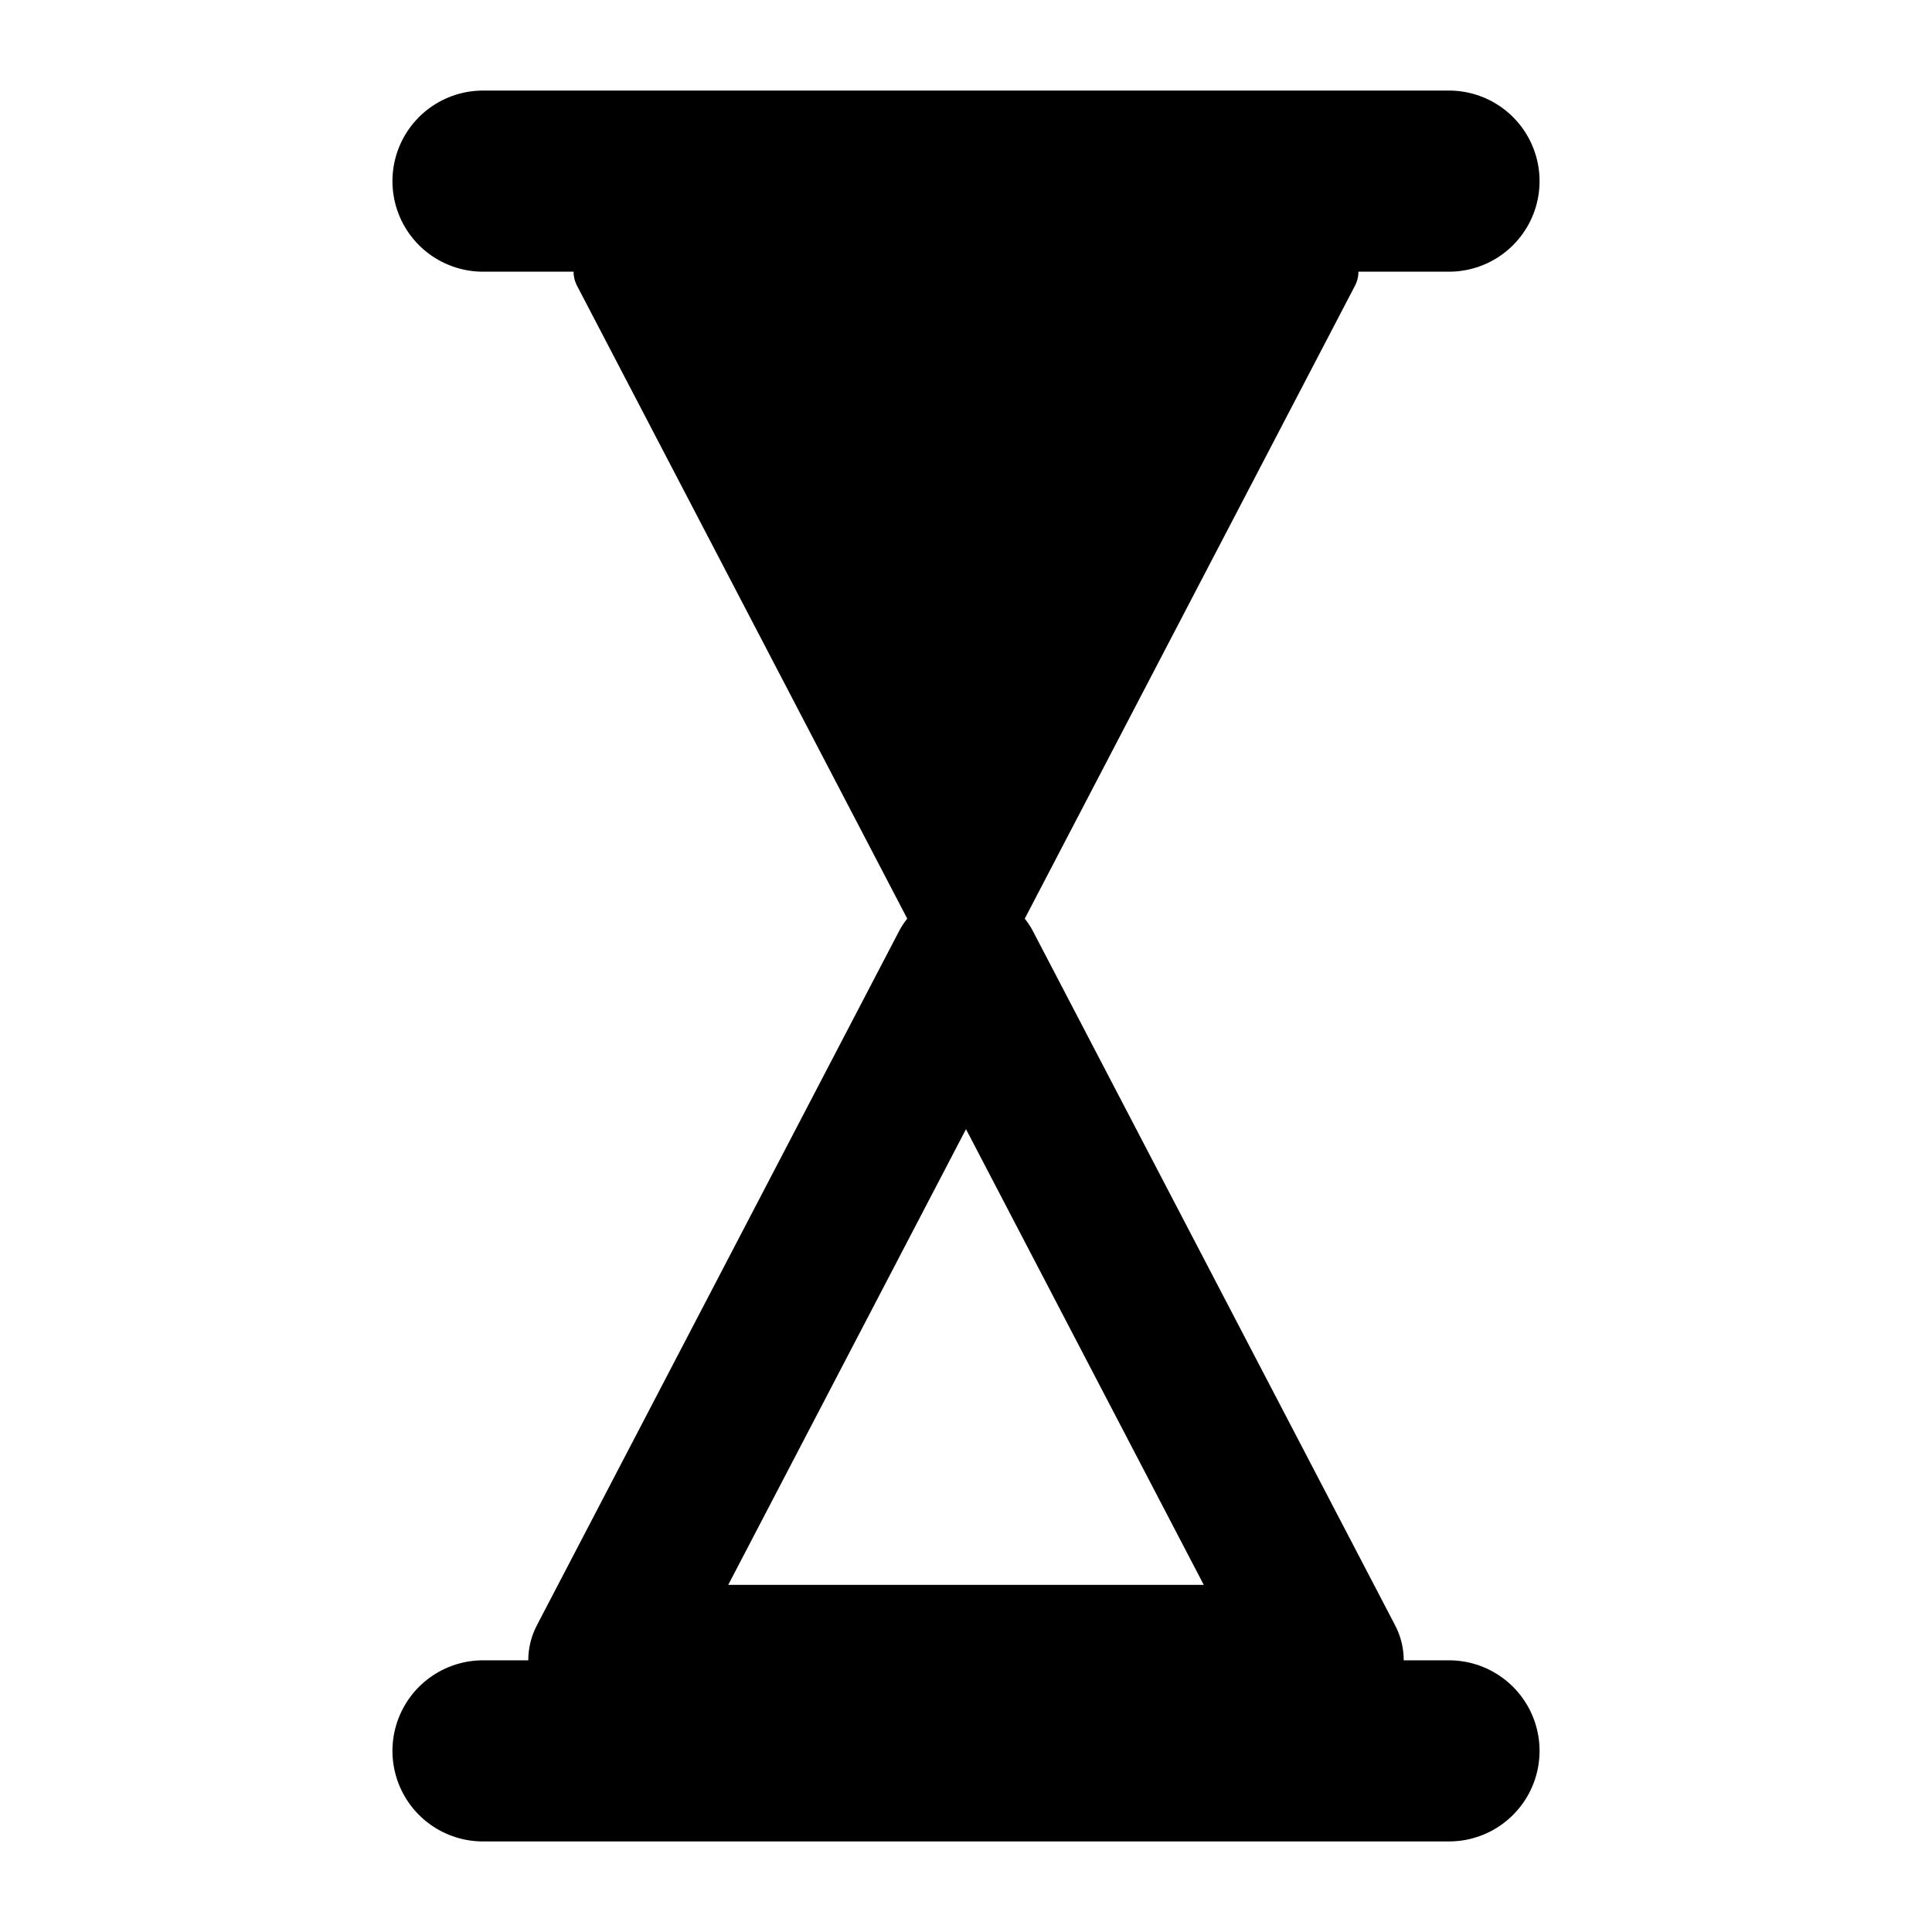
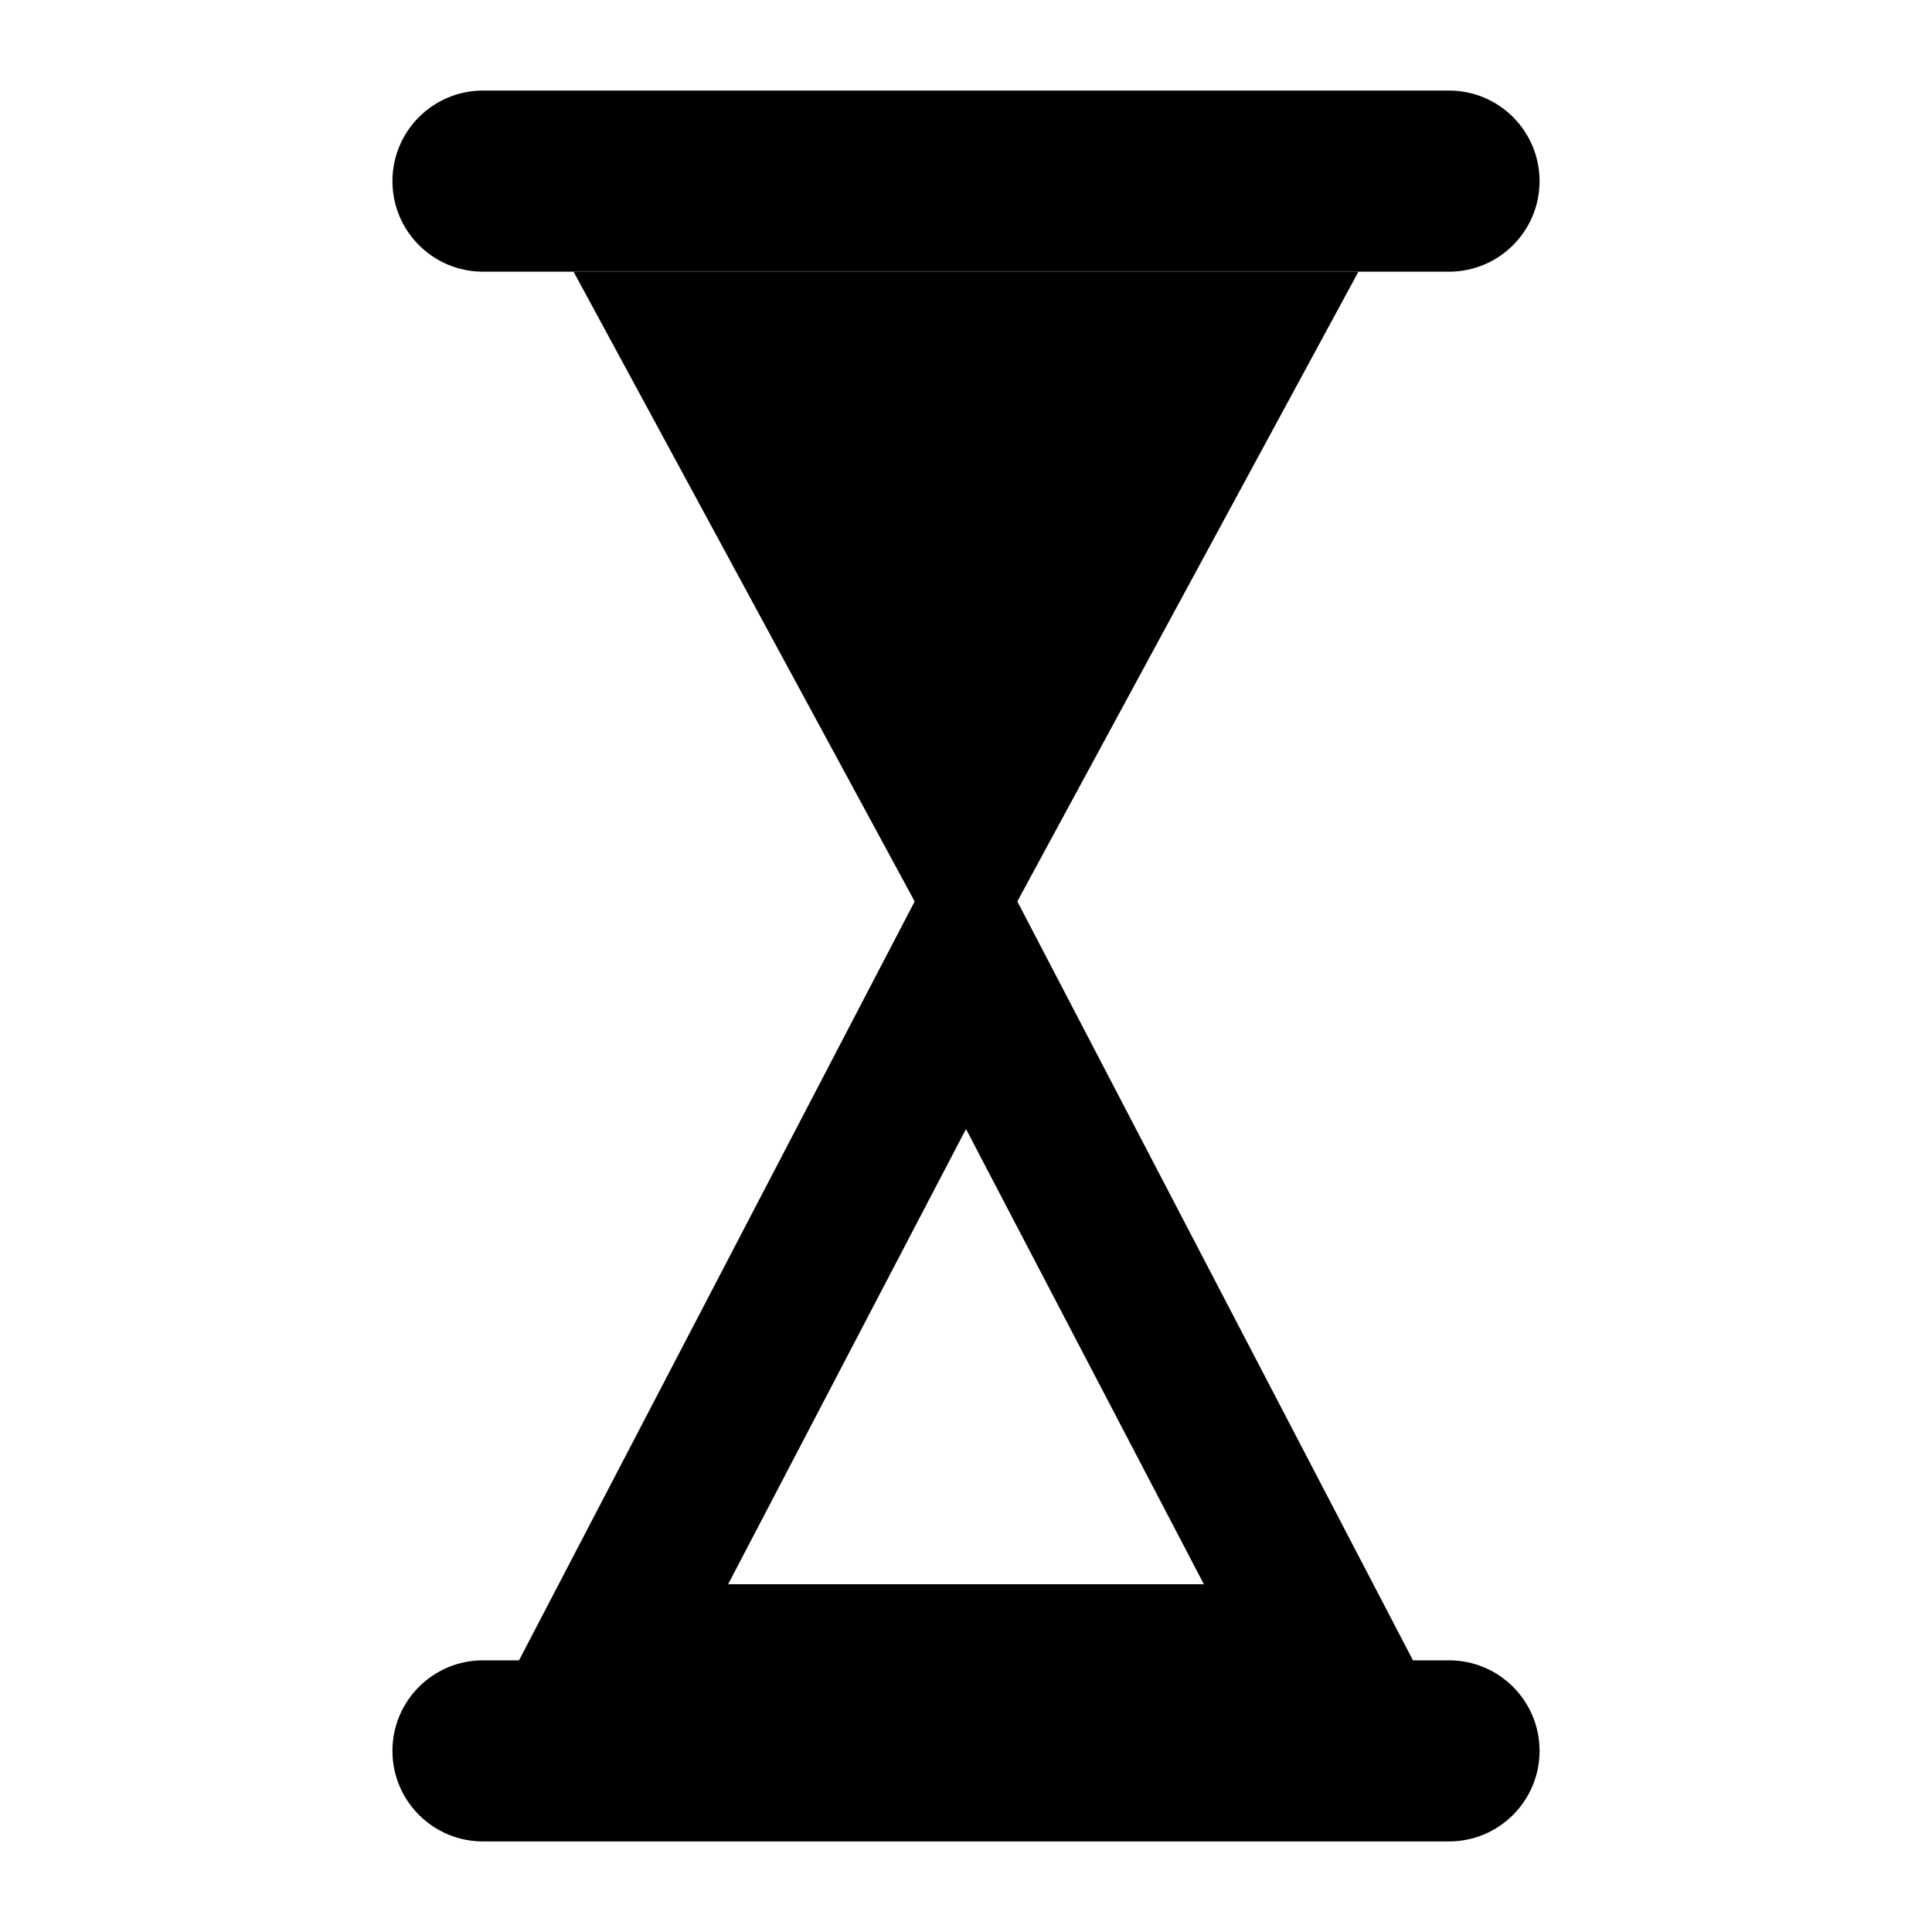
<svg xmlns="http://www.w3.org/2000/svg" width="16" height="16" viewBox="0 0 16 16">
-   <path d="M4 1.5H12M4 14.5H12" fill="none" stroke="#000000" stroke-width="1.5" stroke-linecap="round" />
-   <path d="M5 2.25L11 2.25L8 8Z" fill="#000000" stroke="#000000" stroke-width="0.5" stroke-linejoin="round" />
-   <path d="M5 13.75L11 13.75L8 8Z" fill="none" stroke="#000000" stroke-width="1.25" stroke-linecap="round" stroke-linejoin="round" />
+   <path d="M4 .75H12A.75.75 0 0 1 12 2.25H4A.75.75 0 0 1 4 .75ZM4 13.75H12A.75.75 0 0 1 12 15.25H4A.75.75 0 0 1 4 13.75Z" fill="#000000" />
+   <path d="M4.75 2.25H11.25L8 8.25Z" fill="#000000" />
+   <path fill-rule="evenodd" d="M3.97 14.38H12.03L8 6.65ZM6.03 13.12H9.97L8 9.35Z" fill="#000000" />
</svg>
